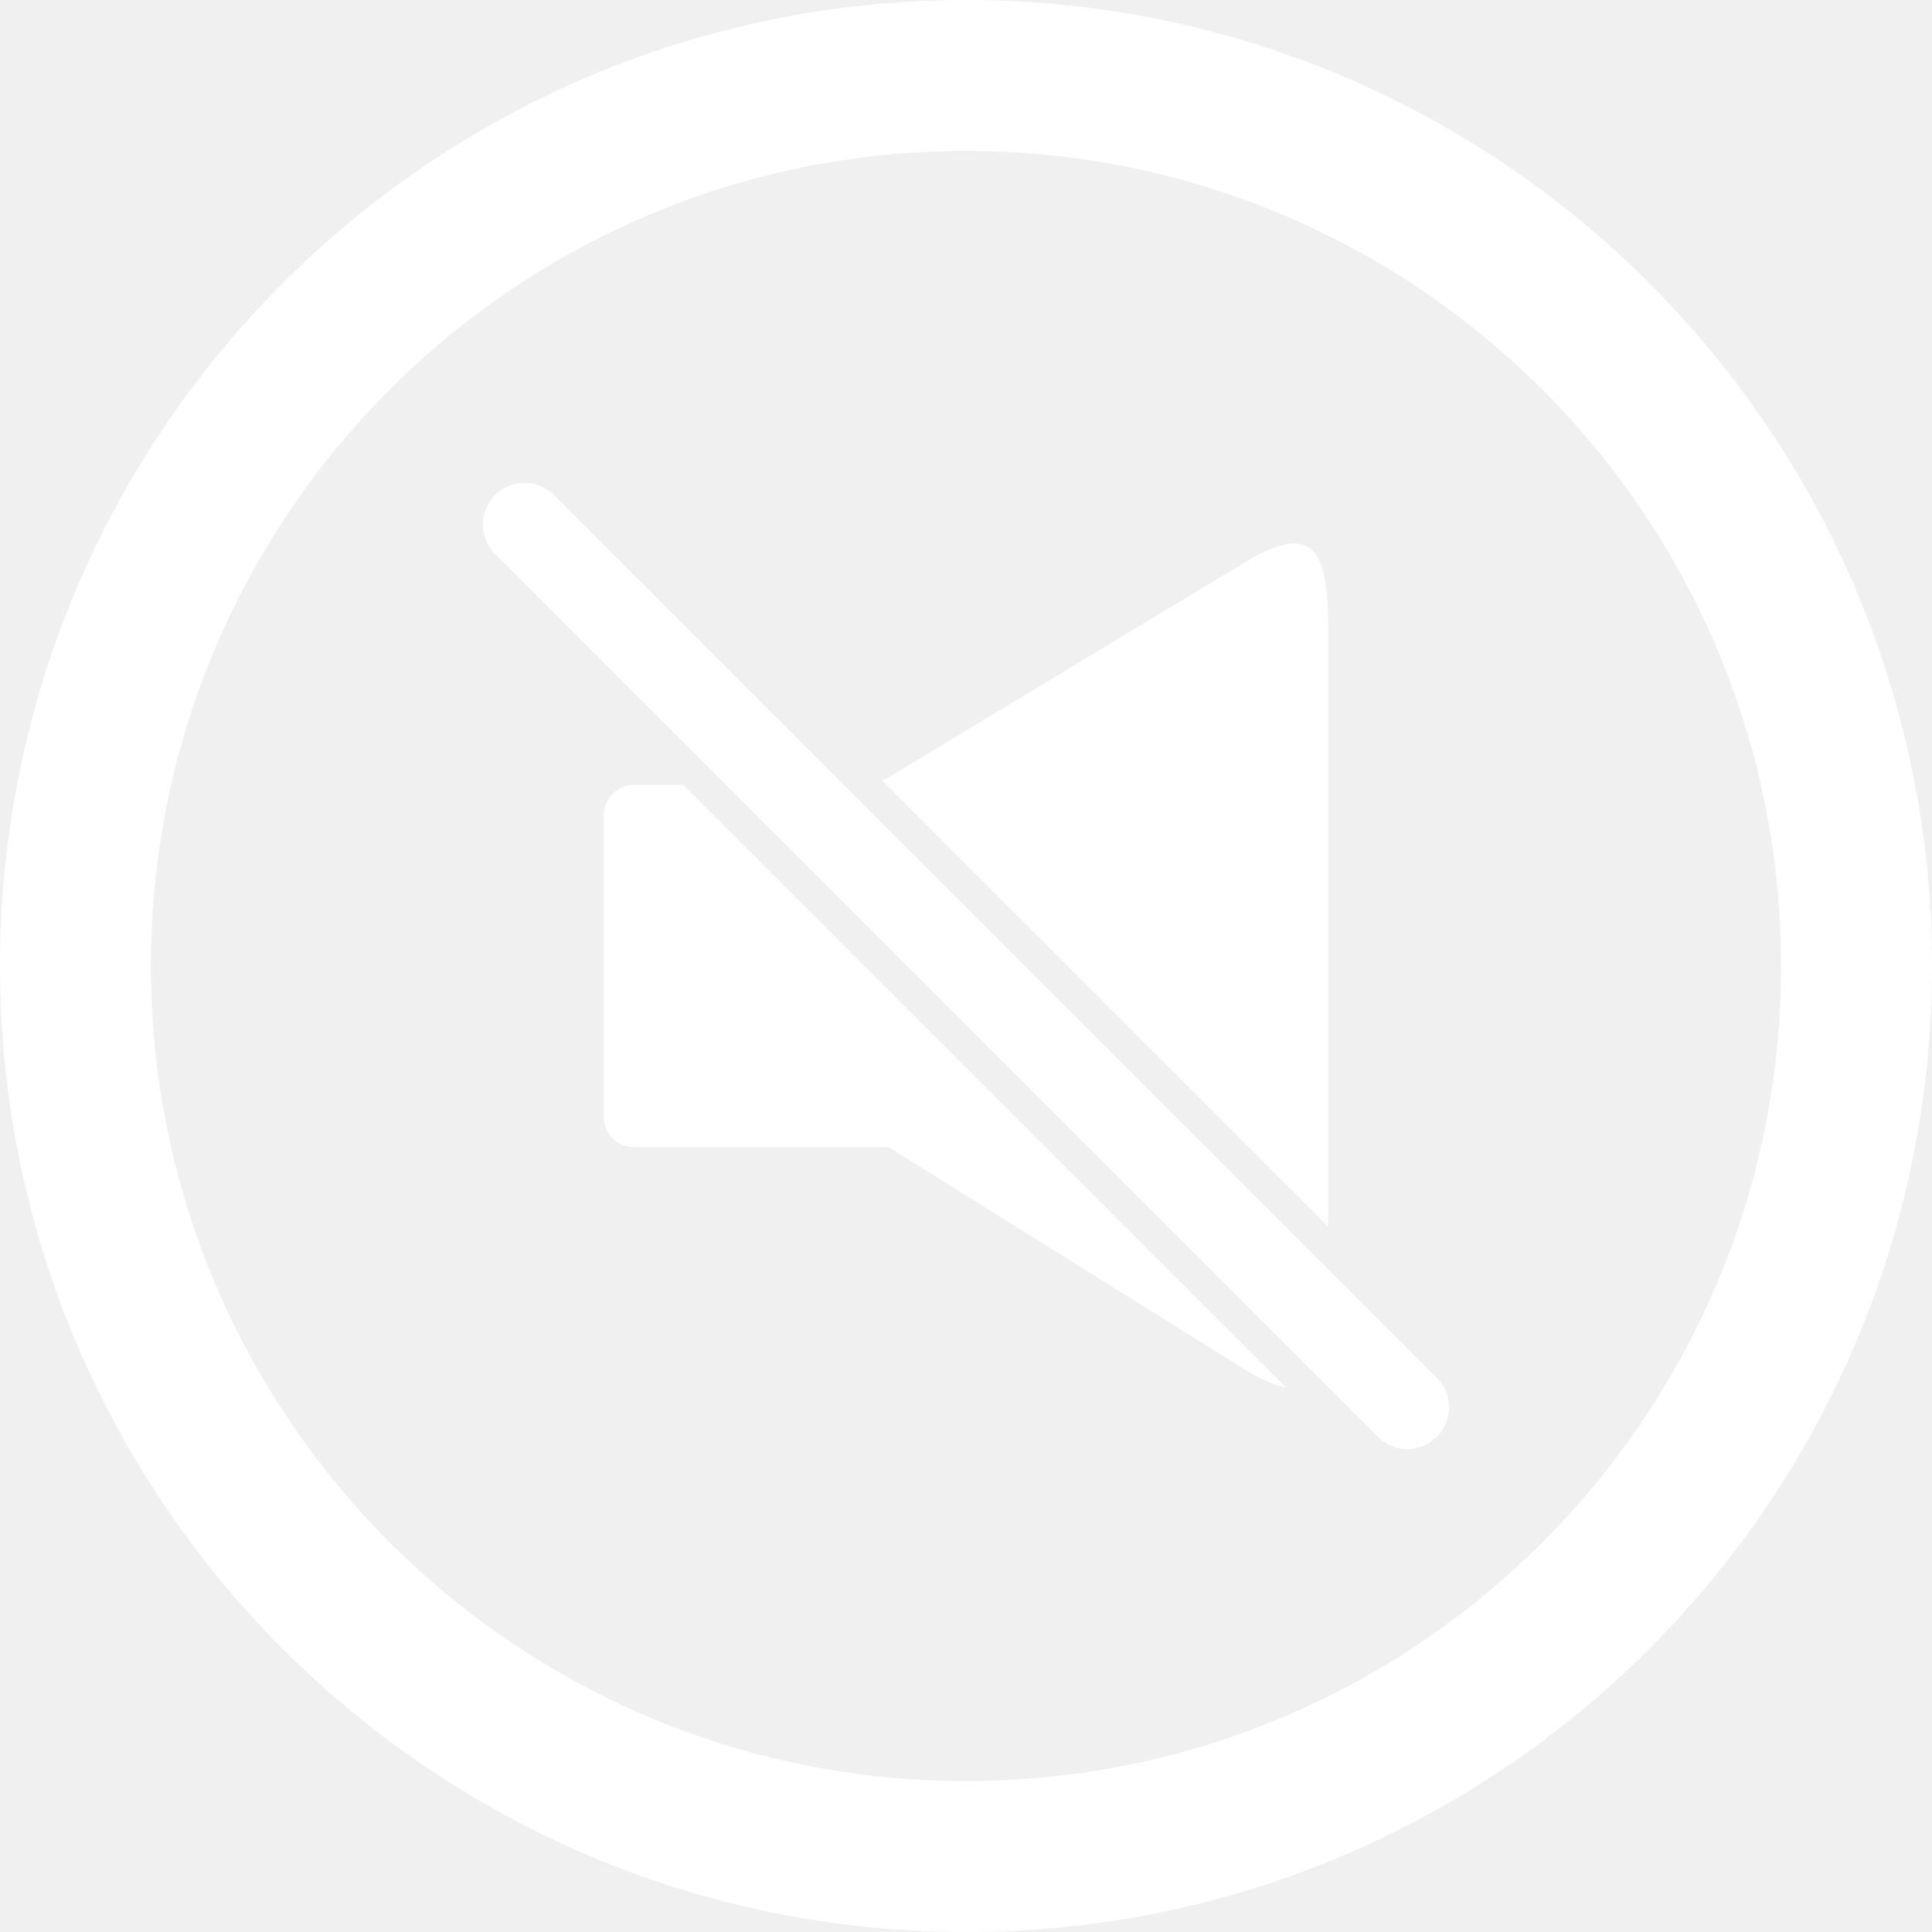
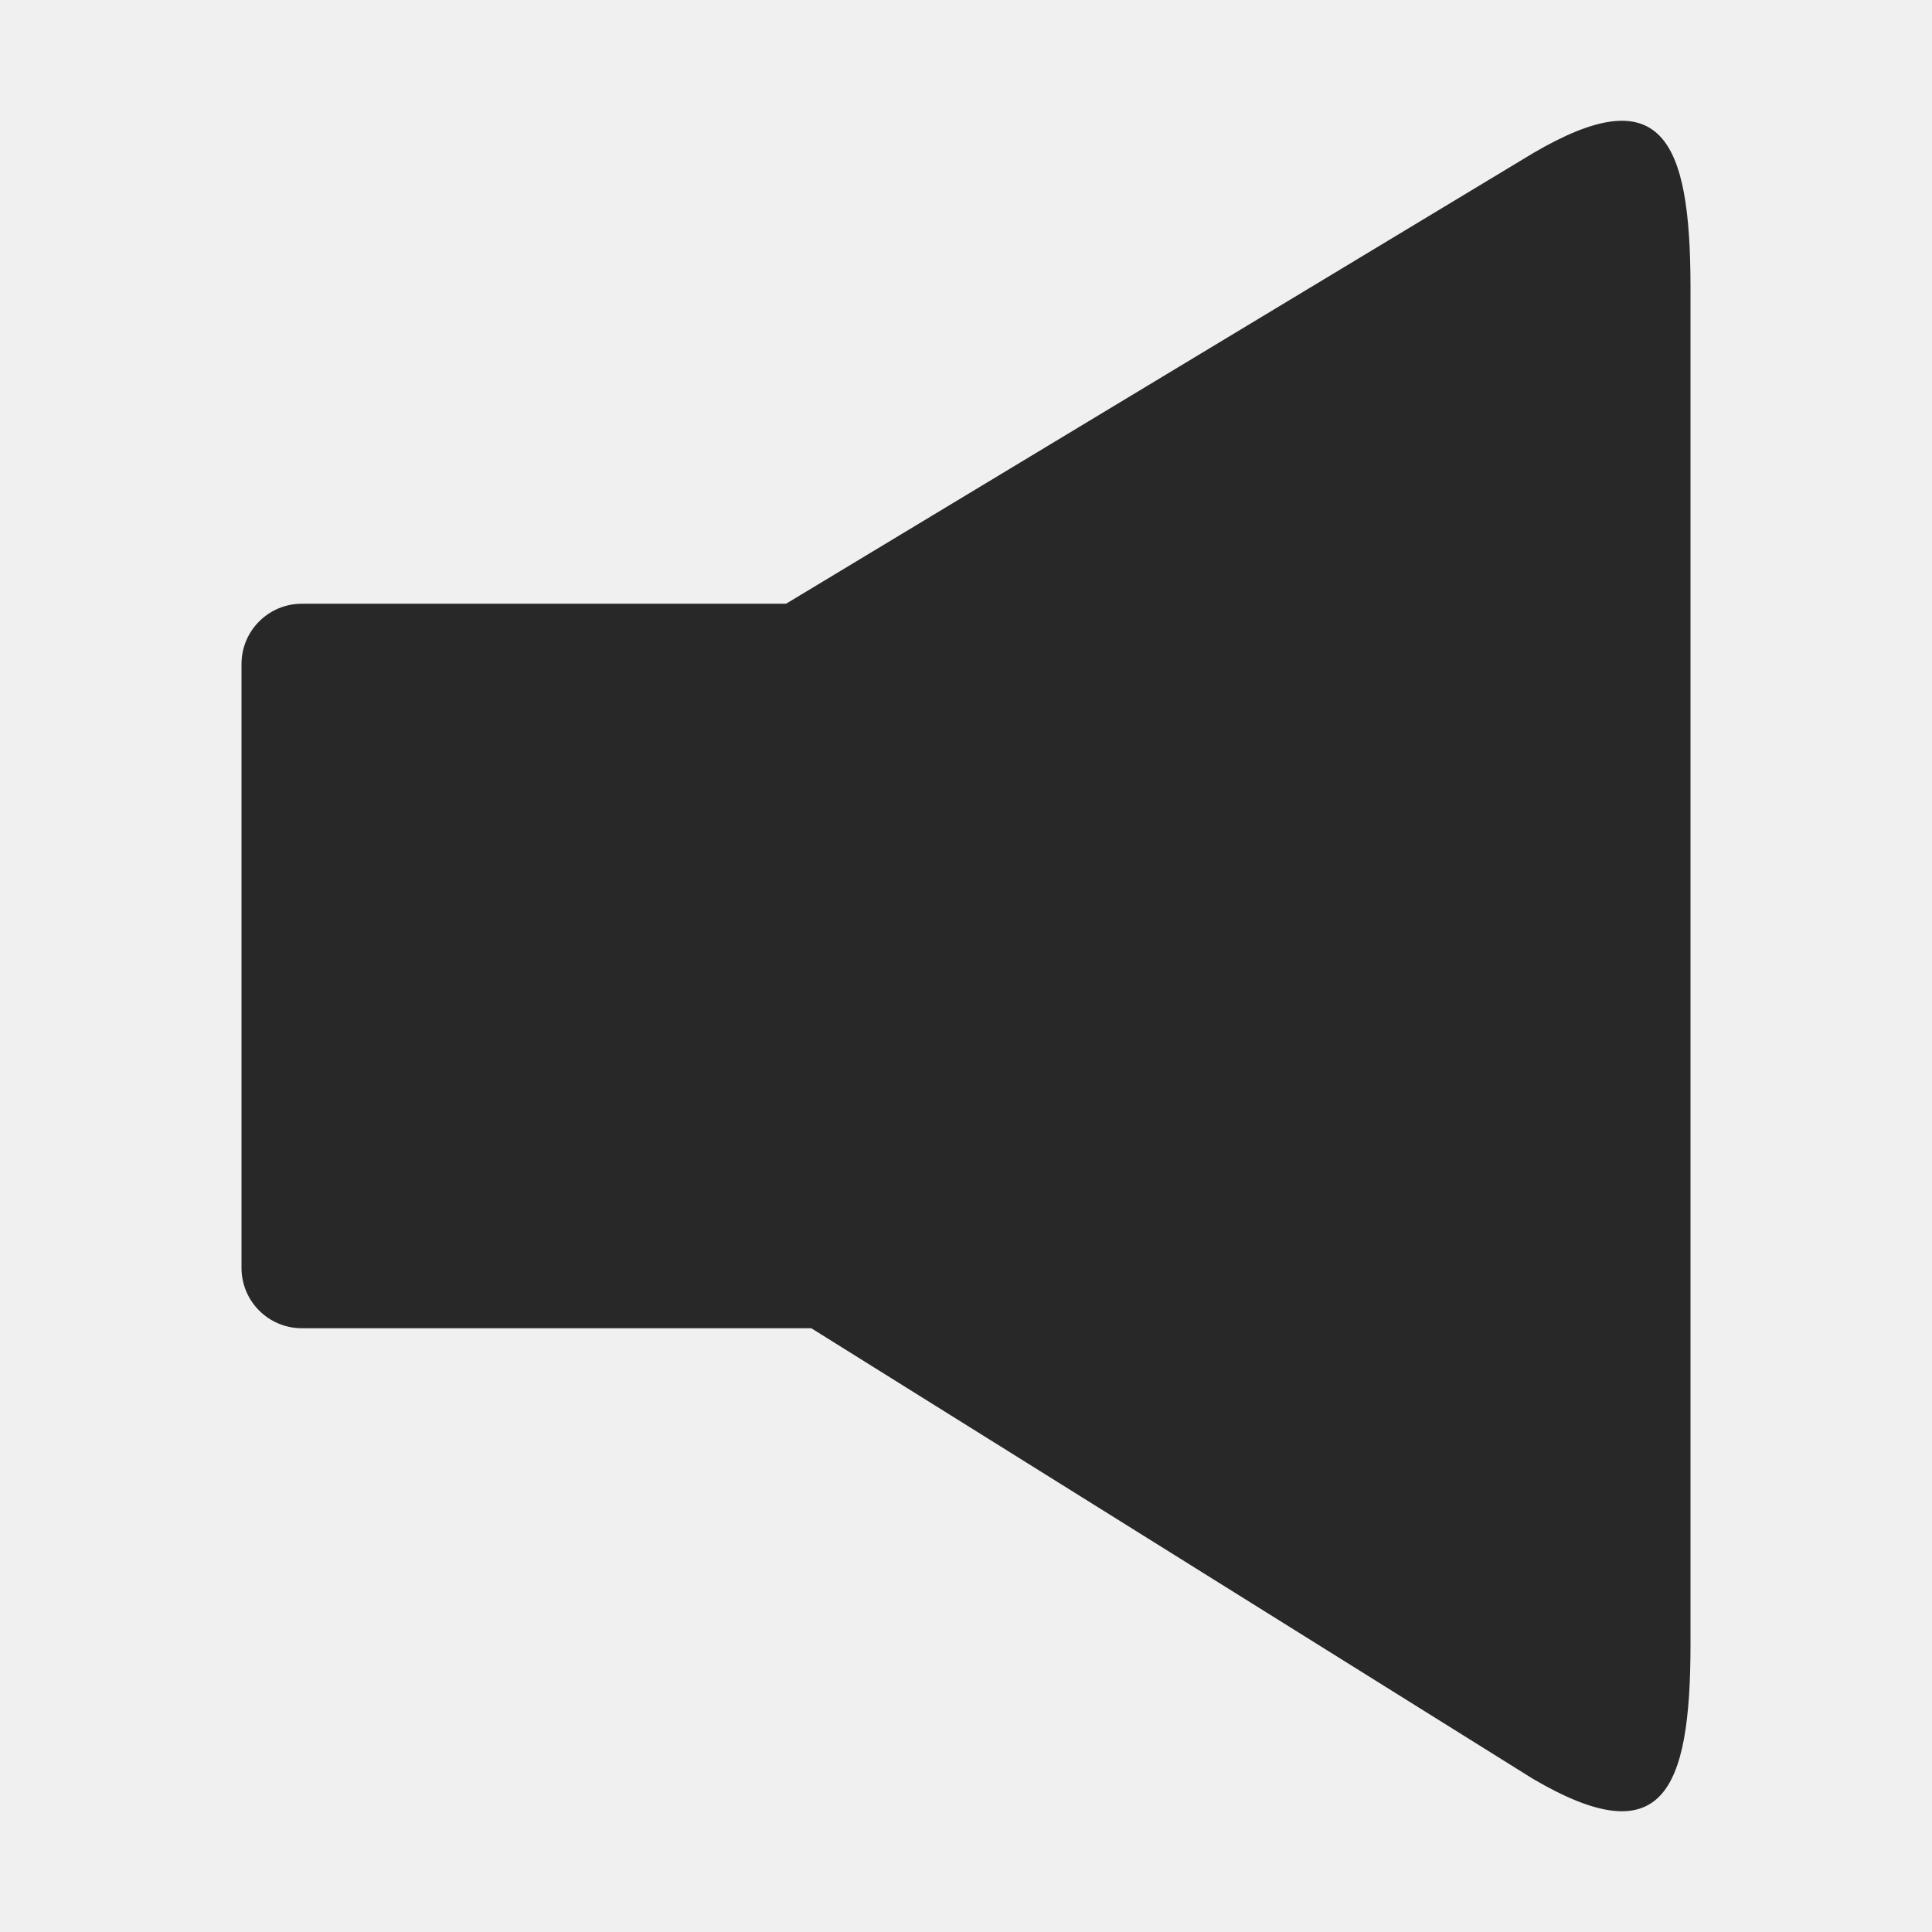
<svg xmlns="http://www.w3.org/2000/svg" version="1.1" width="24" height="24" viewBox="0 0 24 24" id="Layer_1" xml:space="preserve">
-   <defs id="defs12865" />
-   <g id="g10291">
-     <g style="fill:#ffffff;fill-opacity:1" id="g12849" transform="scale(0.046875,0.046875)">
-       <path style="fill:#ffffff;fill-opacity:1" id="path12851" d="M 256,0 C 114.609,0 0,114.609 0,256 0,397.391 114.609,512 256,512 397.391,512 512,397.391 512,256 512,114.609 397.391,0 256,0 Z m 0,472 C 136.703,472 40,375.297 40,256 40,136.703 136.703,40 256,40 c 119.297,0 216,96.703 216,216 0,119.297 -96.703,216 -216,216 z" />
-       <path style="fill:#ffffff;fill-opacity:1" id="path12853" d="M 380.766,365.172 146.844,131.234 c -4.312,-4.312 -11.297,-4.312 -15.609,0 -4.312,4.312 -4.312,11.266 0,15.594 l 233.938,233.938 c 4.312,4.312 11.297,4.312 15.594,0 4.311,-4.297 4.311,-11.282 -10e-4,-15.594 z" />
-       <g style="fill:#ffffff;fill-opacity:1" id="g12855">
-         <path style="fill:#ffffff;fill-opacity:1" id="path12857" d="m 352,325.094 0,-158.985 c 0,-19.75 -3.828,-27.797 -20.859,-17.812 L 233.875,206.969 352,325.094 Z" />
-         <path style="fill:#ffffff;fill-opacity:1" id="path12859" d="M 181.094,208 168,208 c -4.422,0 -8,3.578 -8,8 l 0,80 c 0,4.422 3.578,8 8,8 l 67.5,0 95.641,59.719 c 3.891,2.281 7.031,3.5 9.656,3.984 L 181.094,208 Z" />
+   <defs id="defs12737" />
+   <g id="g5501">
+     <g style="fill:#ffff00" id="g12729" transform="scale(0.046875,0.046875)">
+       <g id="g5498">
+         <g id="g6900">
+           <g id="g6897">
+             <path d="m 406.282,40.59 -197.97,119.406 -128.312,0 c -8.844,0 -16,7.156 -16,16 l 0,160 c 0,8.844 7.156,16 16,16 l 135,0 191.282,119.438 c 34.062,19.938 41.718,3.876 41.718,-35.688 l 0,-359.532 c 0,-39.5 -7.656,-55.594 -41.718,-35.624 z" id="path12733" style="fill:#282828;fill-opacity:1" />
+           </g>
+         </g>
      </g>
-       <path style="fill:#ffffff;fill-opacity:1" id="path12861" d="M 380.766,365.172 146.844,131.234 c -4.312,-4.312 -11.297,-4.312 -15.609,0 -4.312,4.312 -4.312,11.266 0,15.594 l 233.938,233.938 c 4.312,4.312 11.297,4.312 15.594,0 4.311,-4.297 4.311,-11.282 -10e-4,-15.594 z" />
    </g>
  </g>
</svg>
